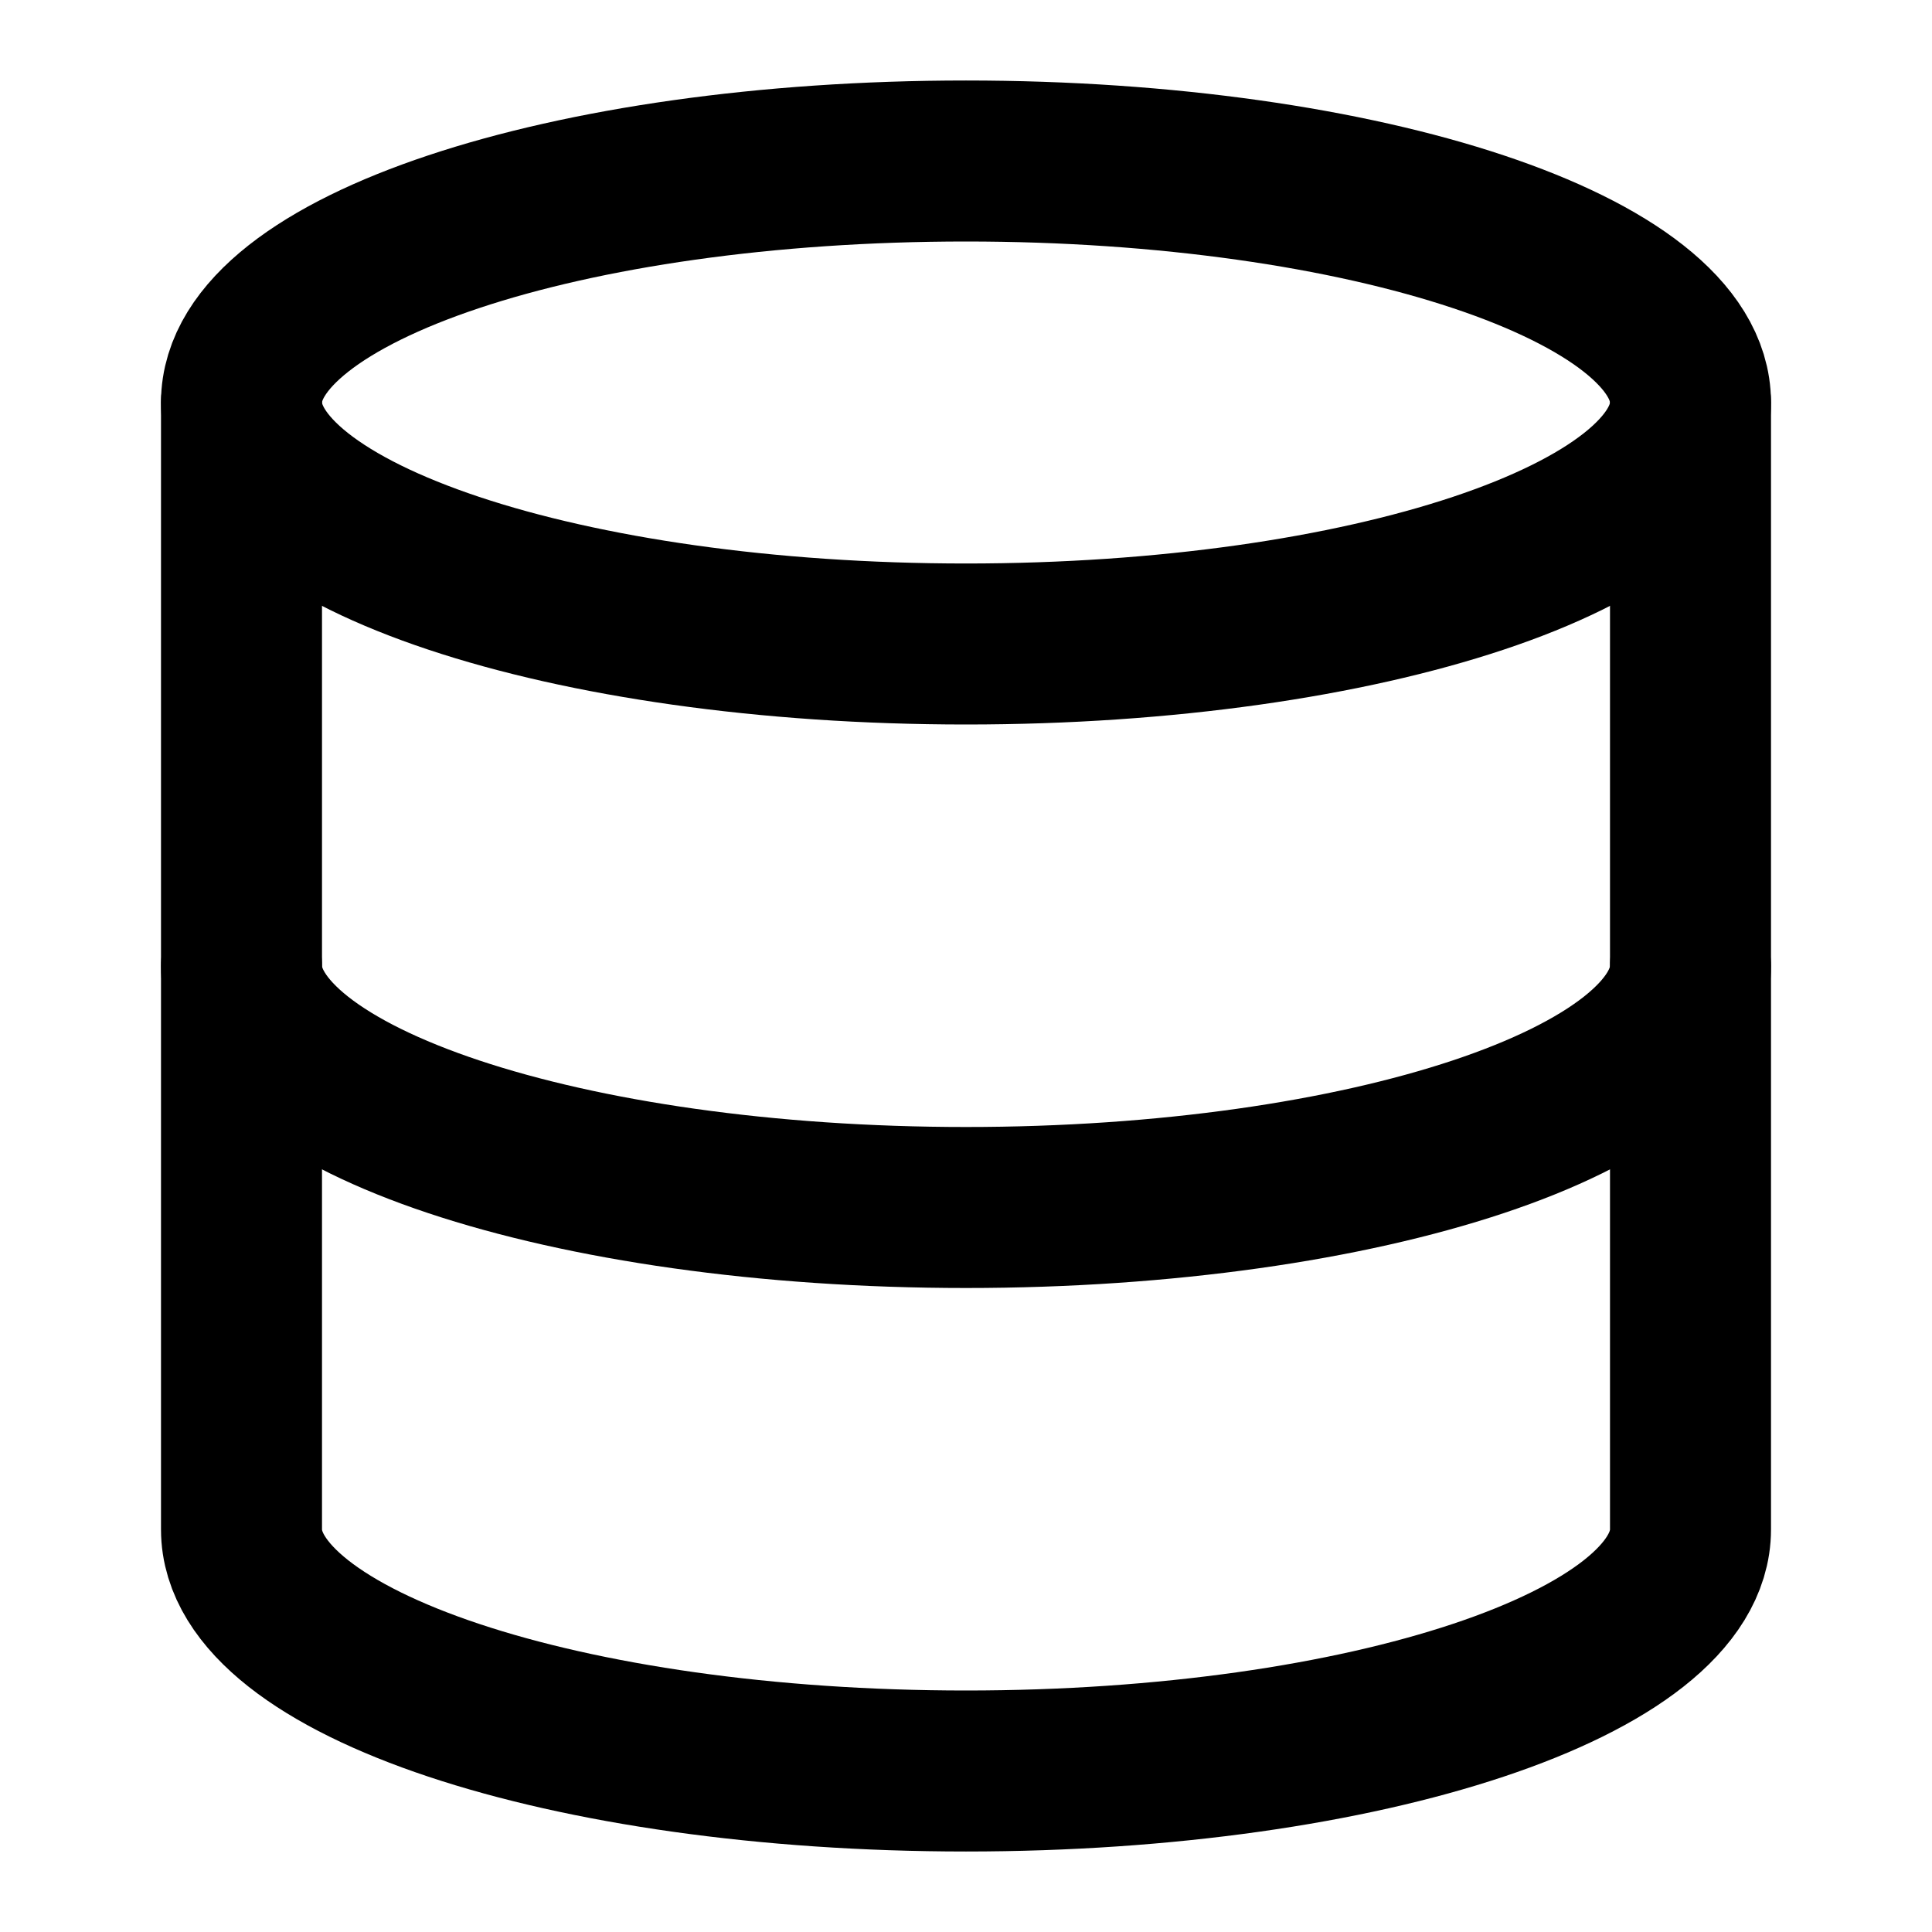
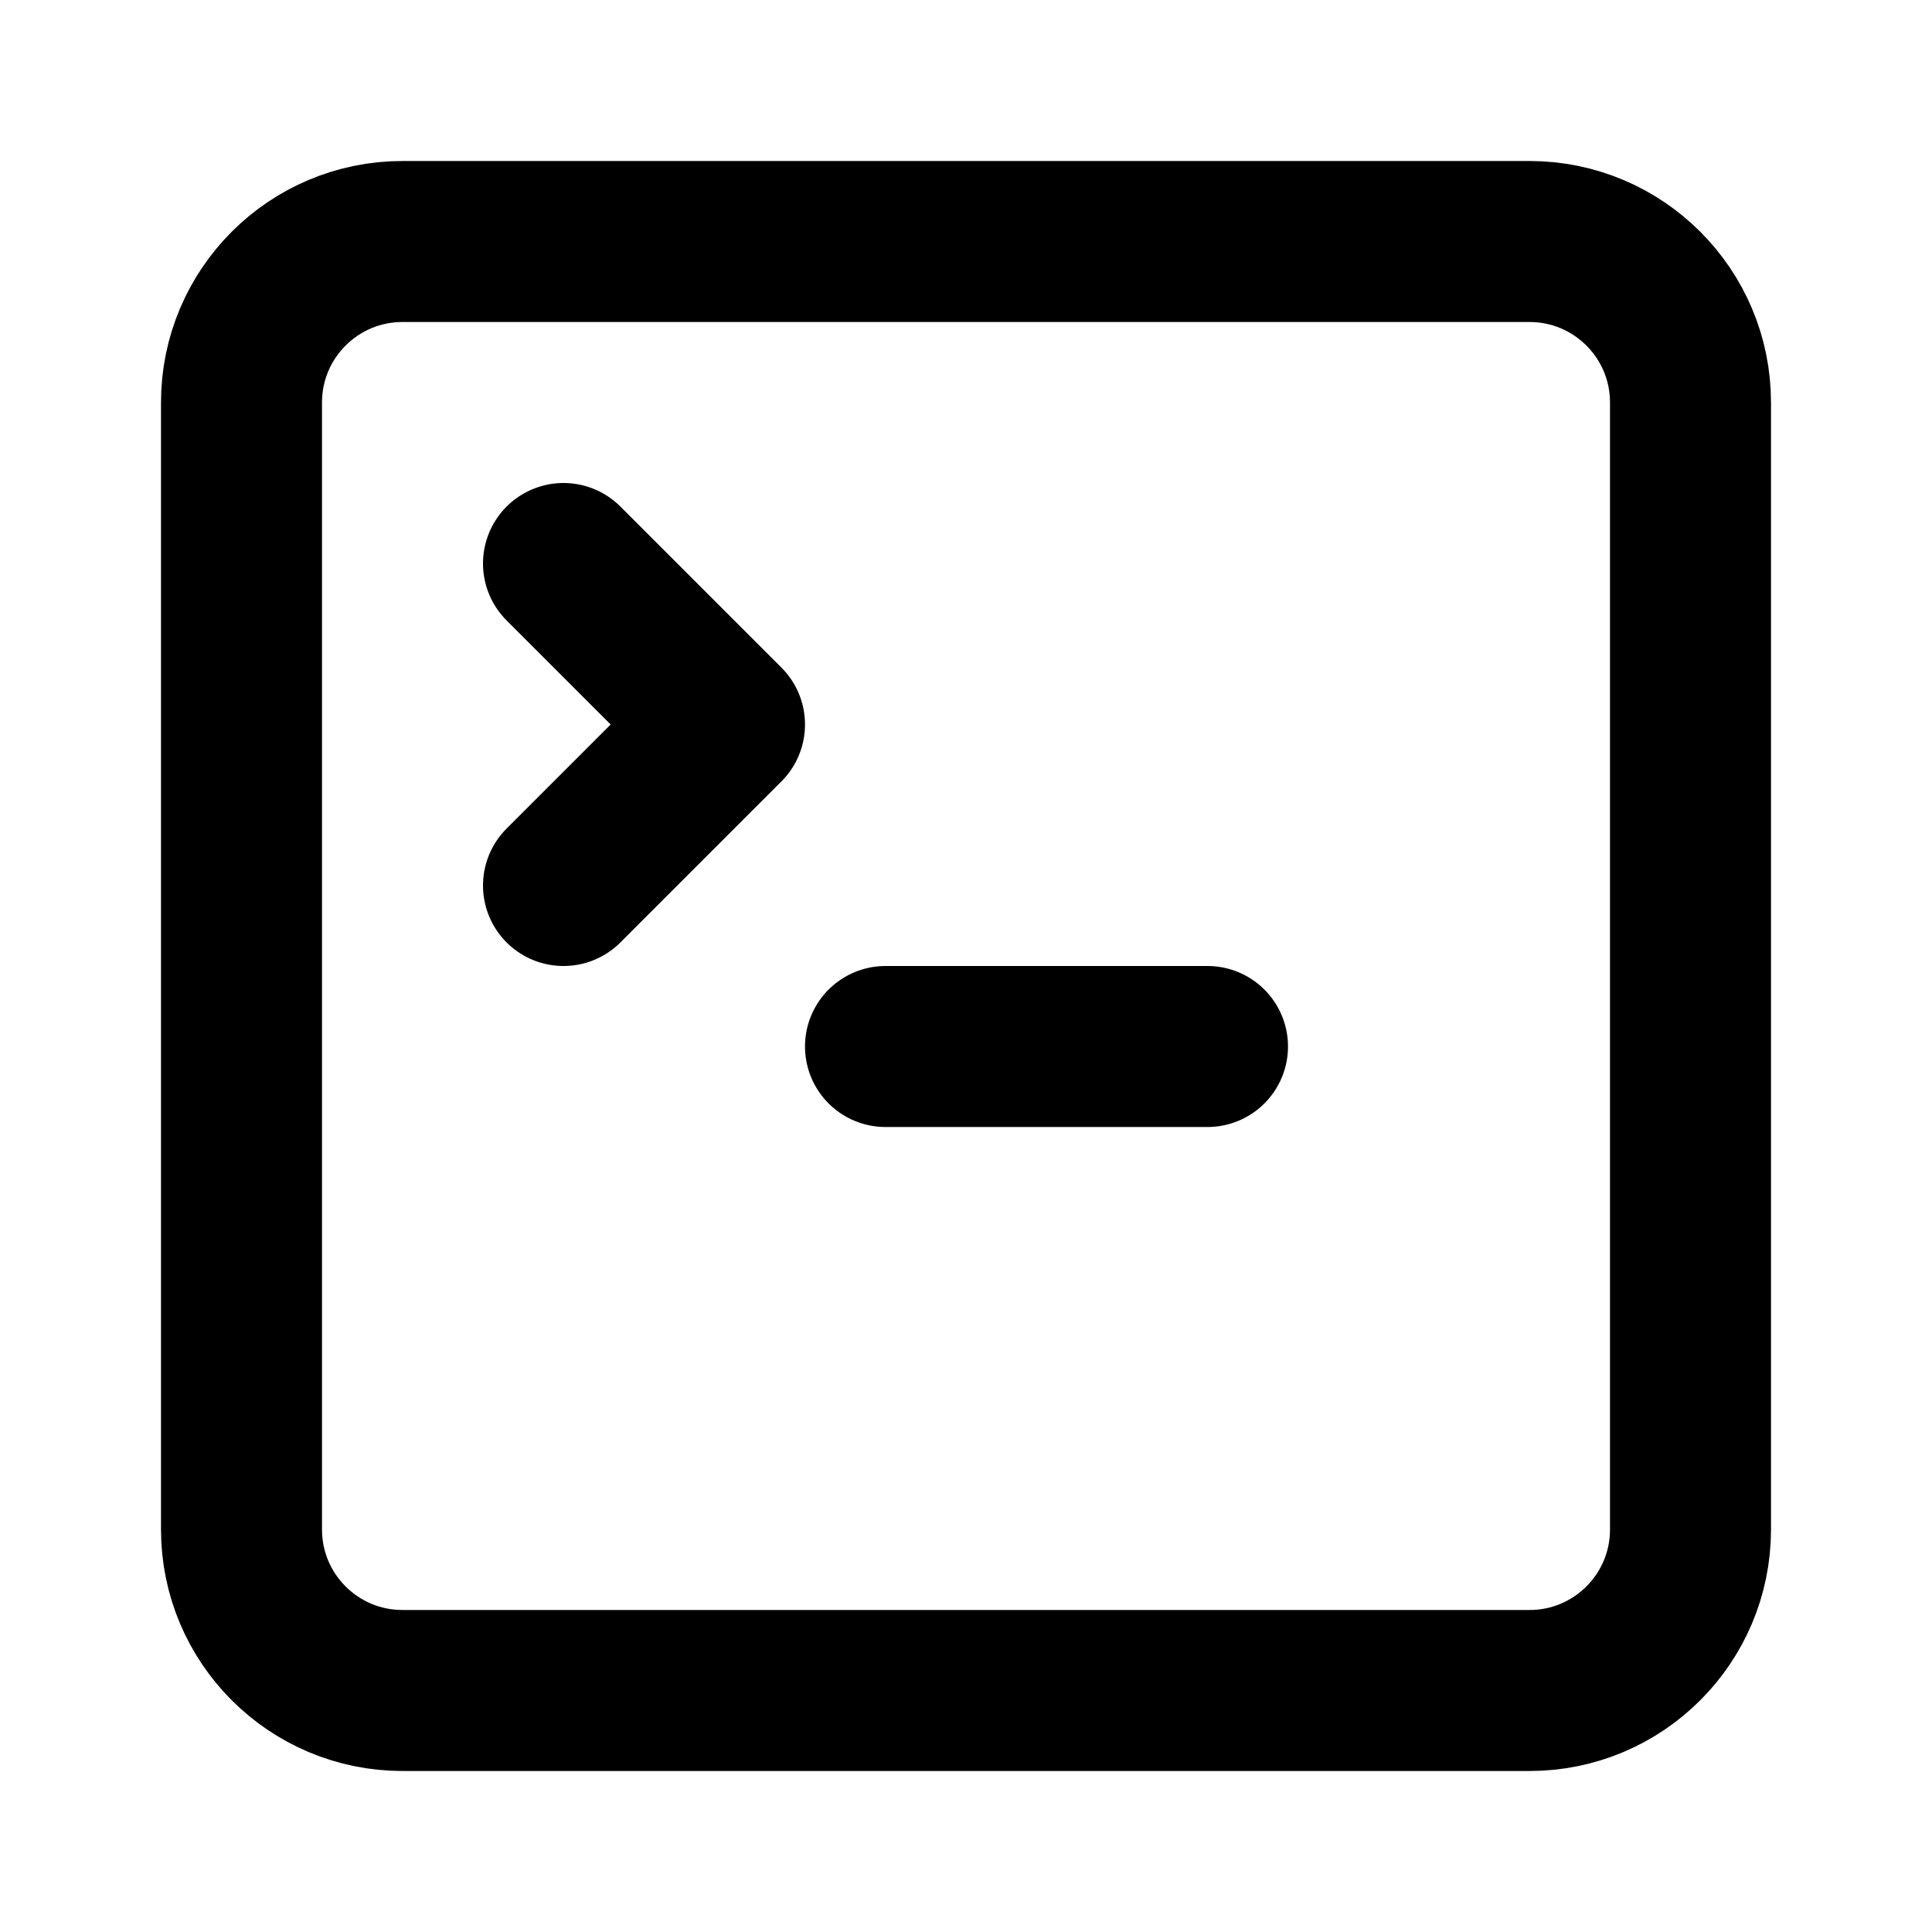
- <svg xmlns="http://www.w3.org/2000/svg" width="24" height="24" viewBox="0 0 24 24" fill="none" stroke="currentColor" stroke-width="2" stroke-linecap="round" stroke-linejoin="round" class="lucide lucide-database-icon lucide-database">
-   <ellipse cx="12" cy="5" rx="9" ry="3" />
-   <path d="M3 5V19A9 3 0 0 0 21 19V5" />
-   <path d="M3 12A9 3 0 0 0 21 12" />
+ <svg xmlns="http://www.w3.org/2000/svg" width="24" height="24" viewBox="0 0 24 24" fill="none" stroke="currentColor" stroke-width="2" stroke-linecap="round" stroke-linejoin="round" class="lucide lucide-square-terminal preview-icon">
+   <path d="m7 11 2-2-2-2" />
+   <path d="M11 13h4" />
+   <rect width="18" height="18" x="3" y="3" rx="2" ry="2" />
</svg>
